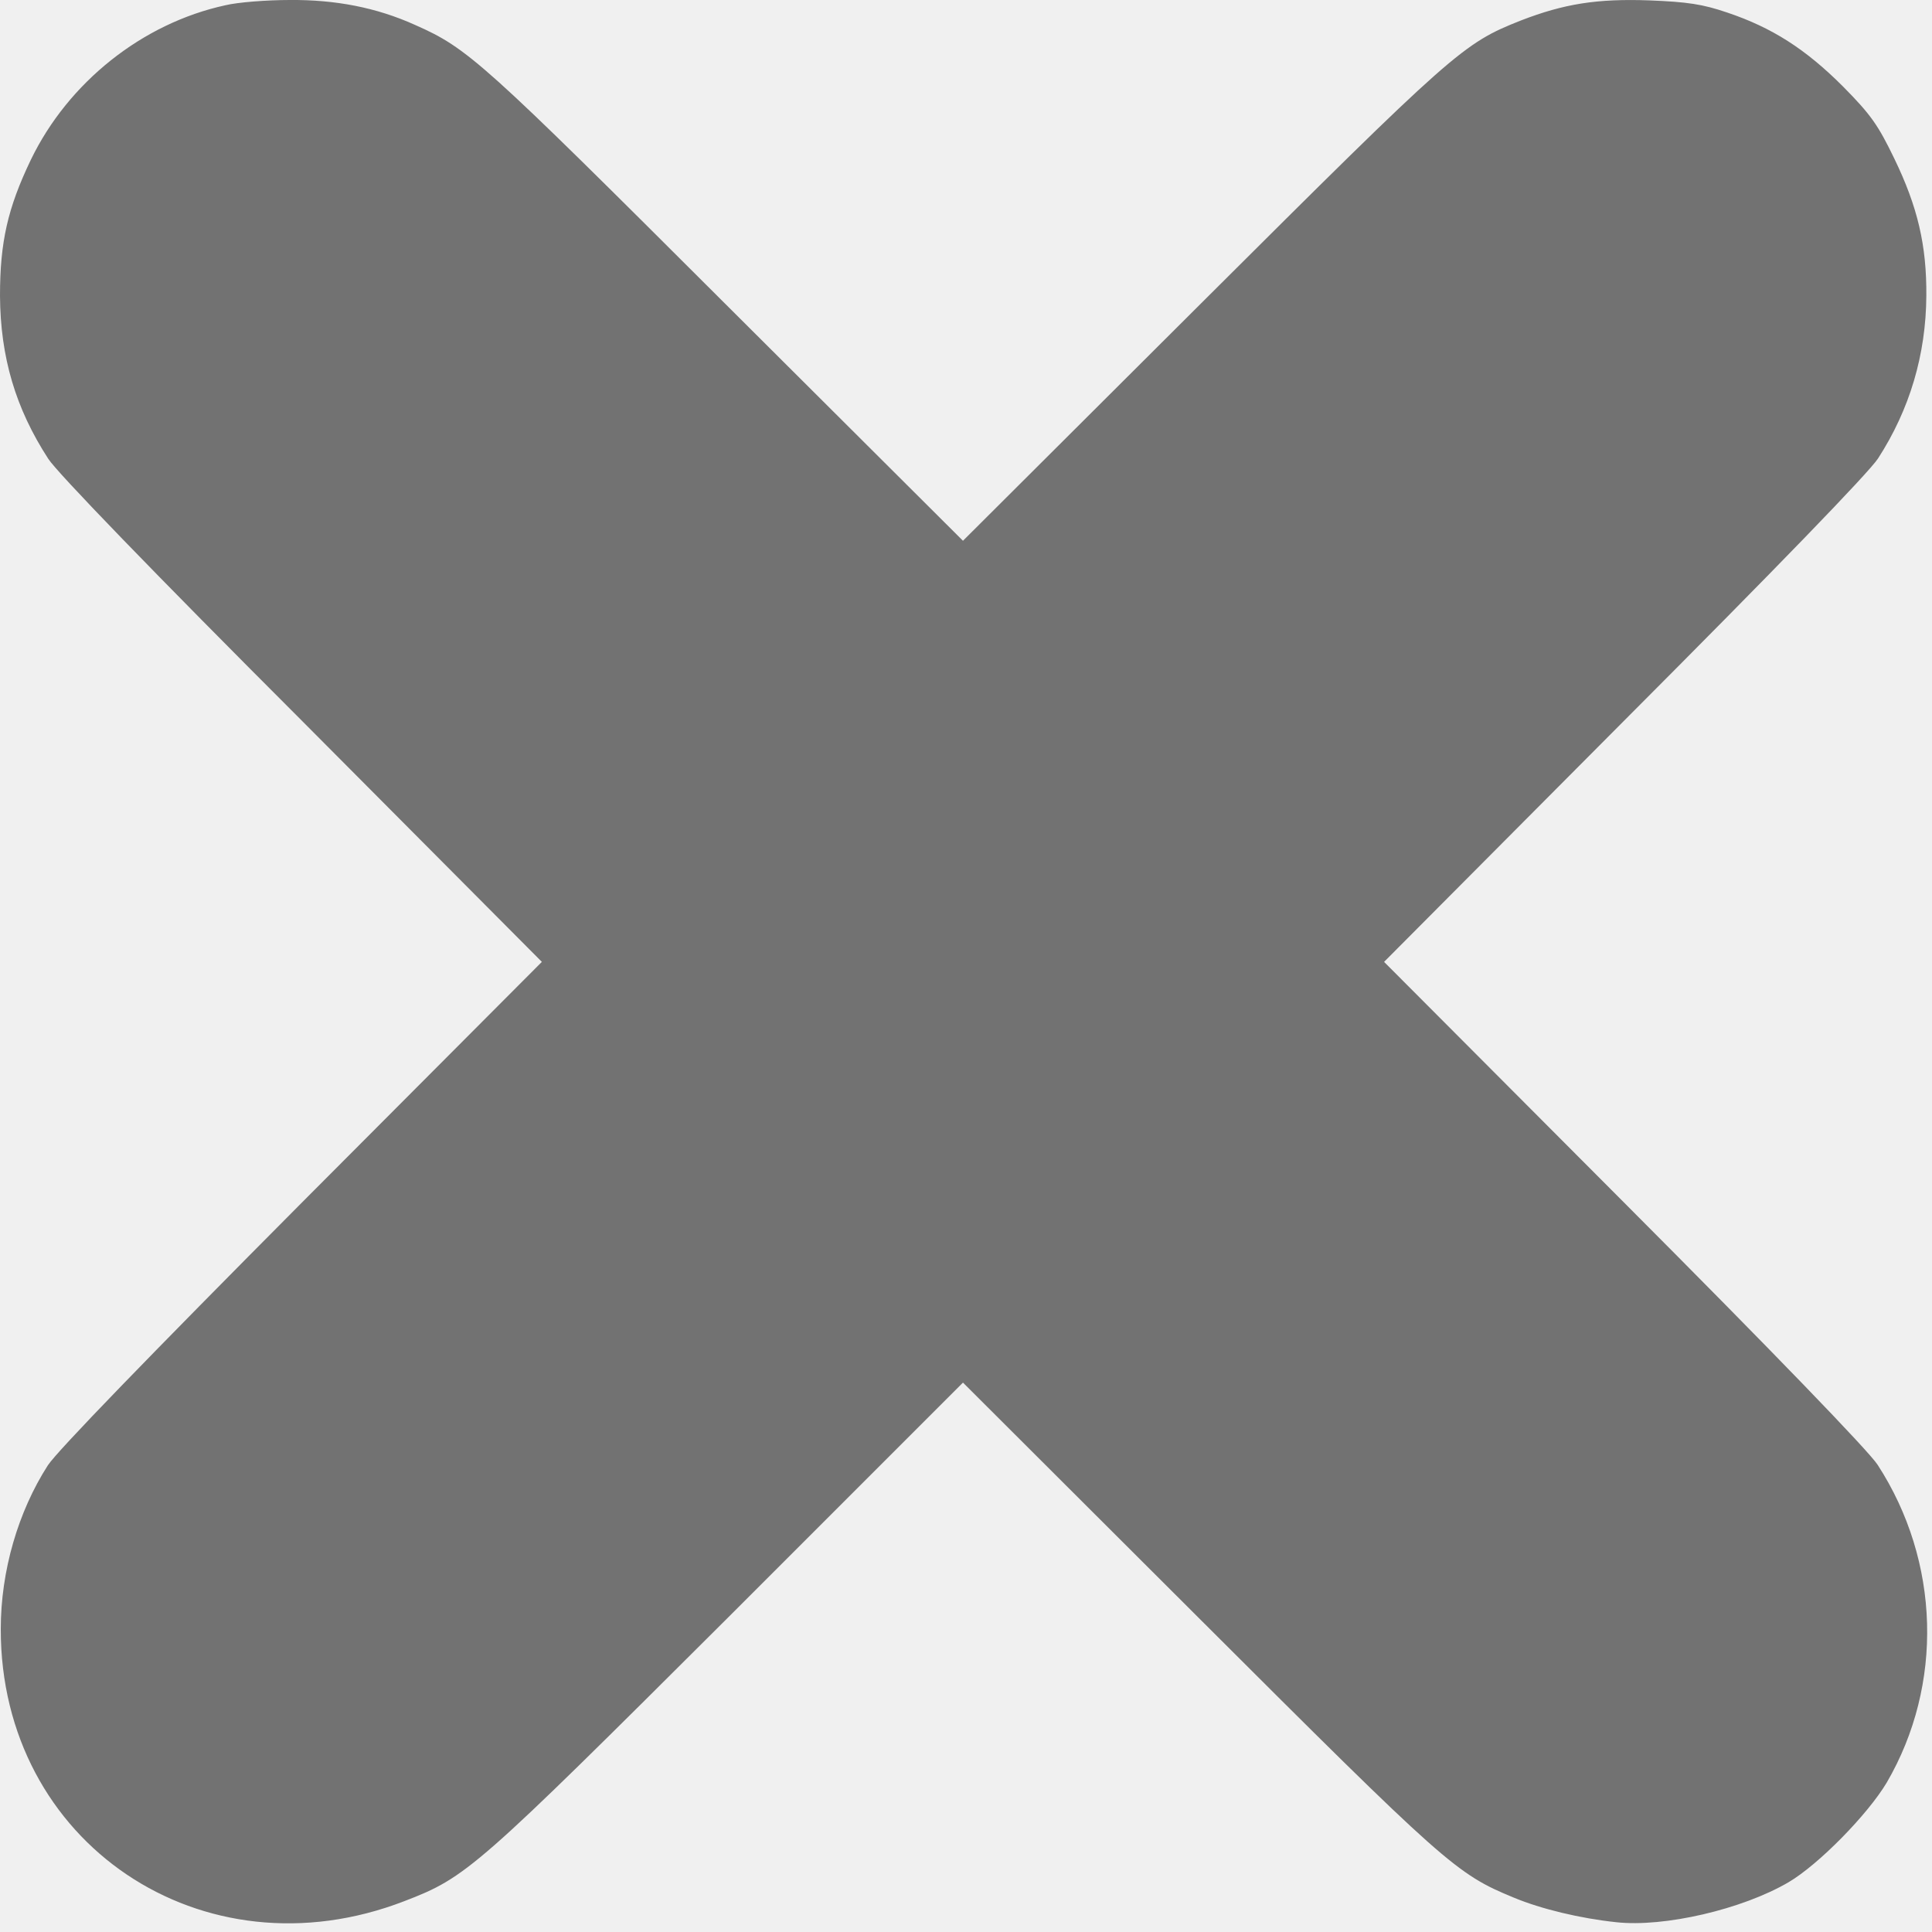
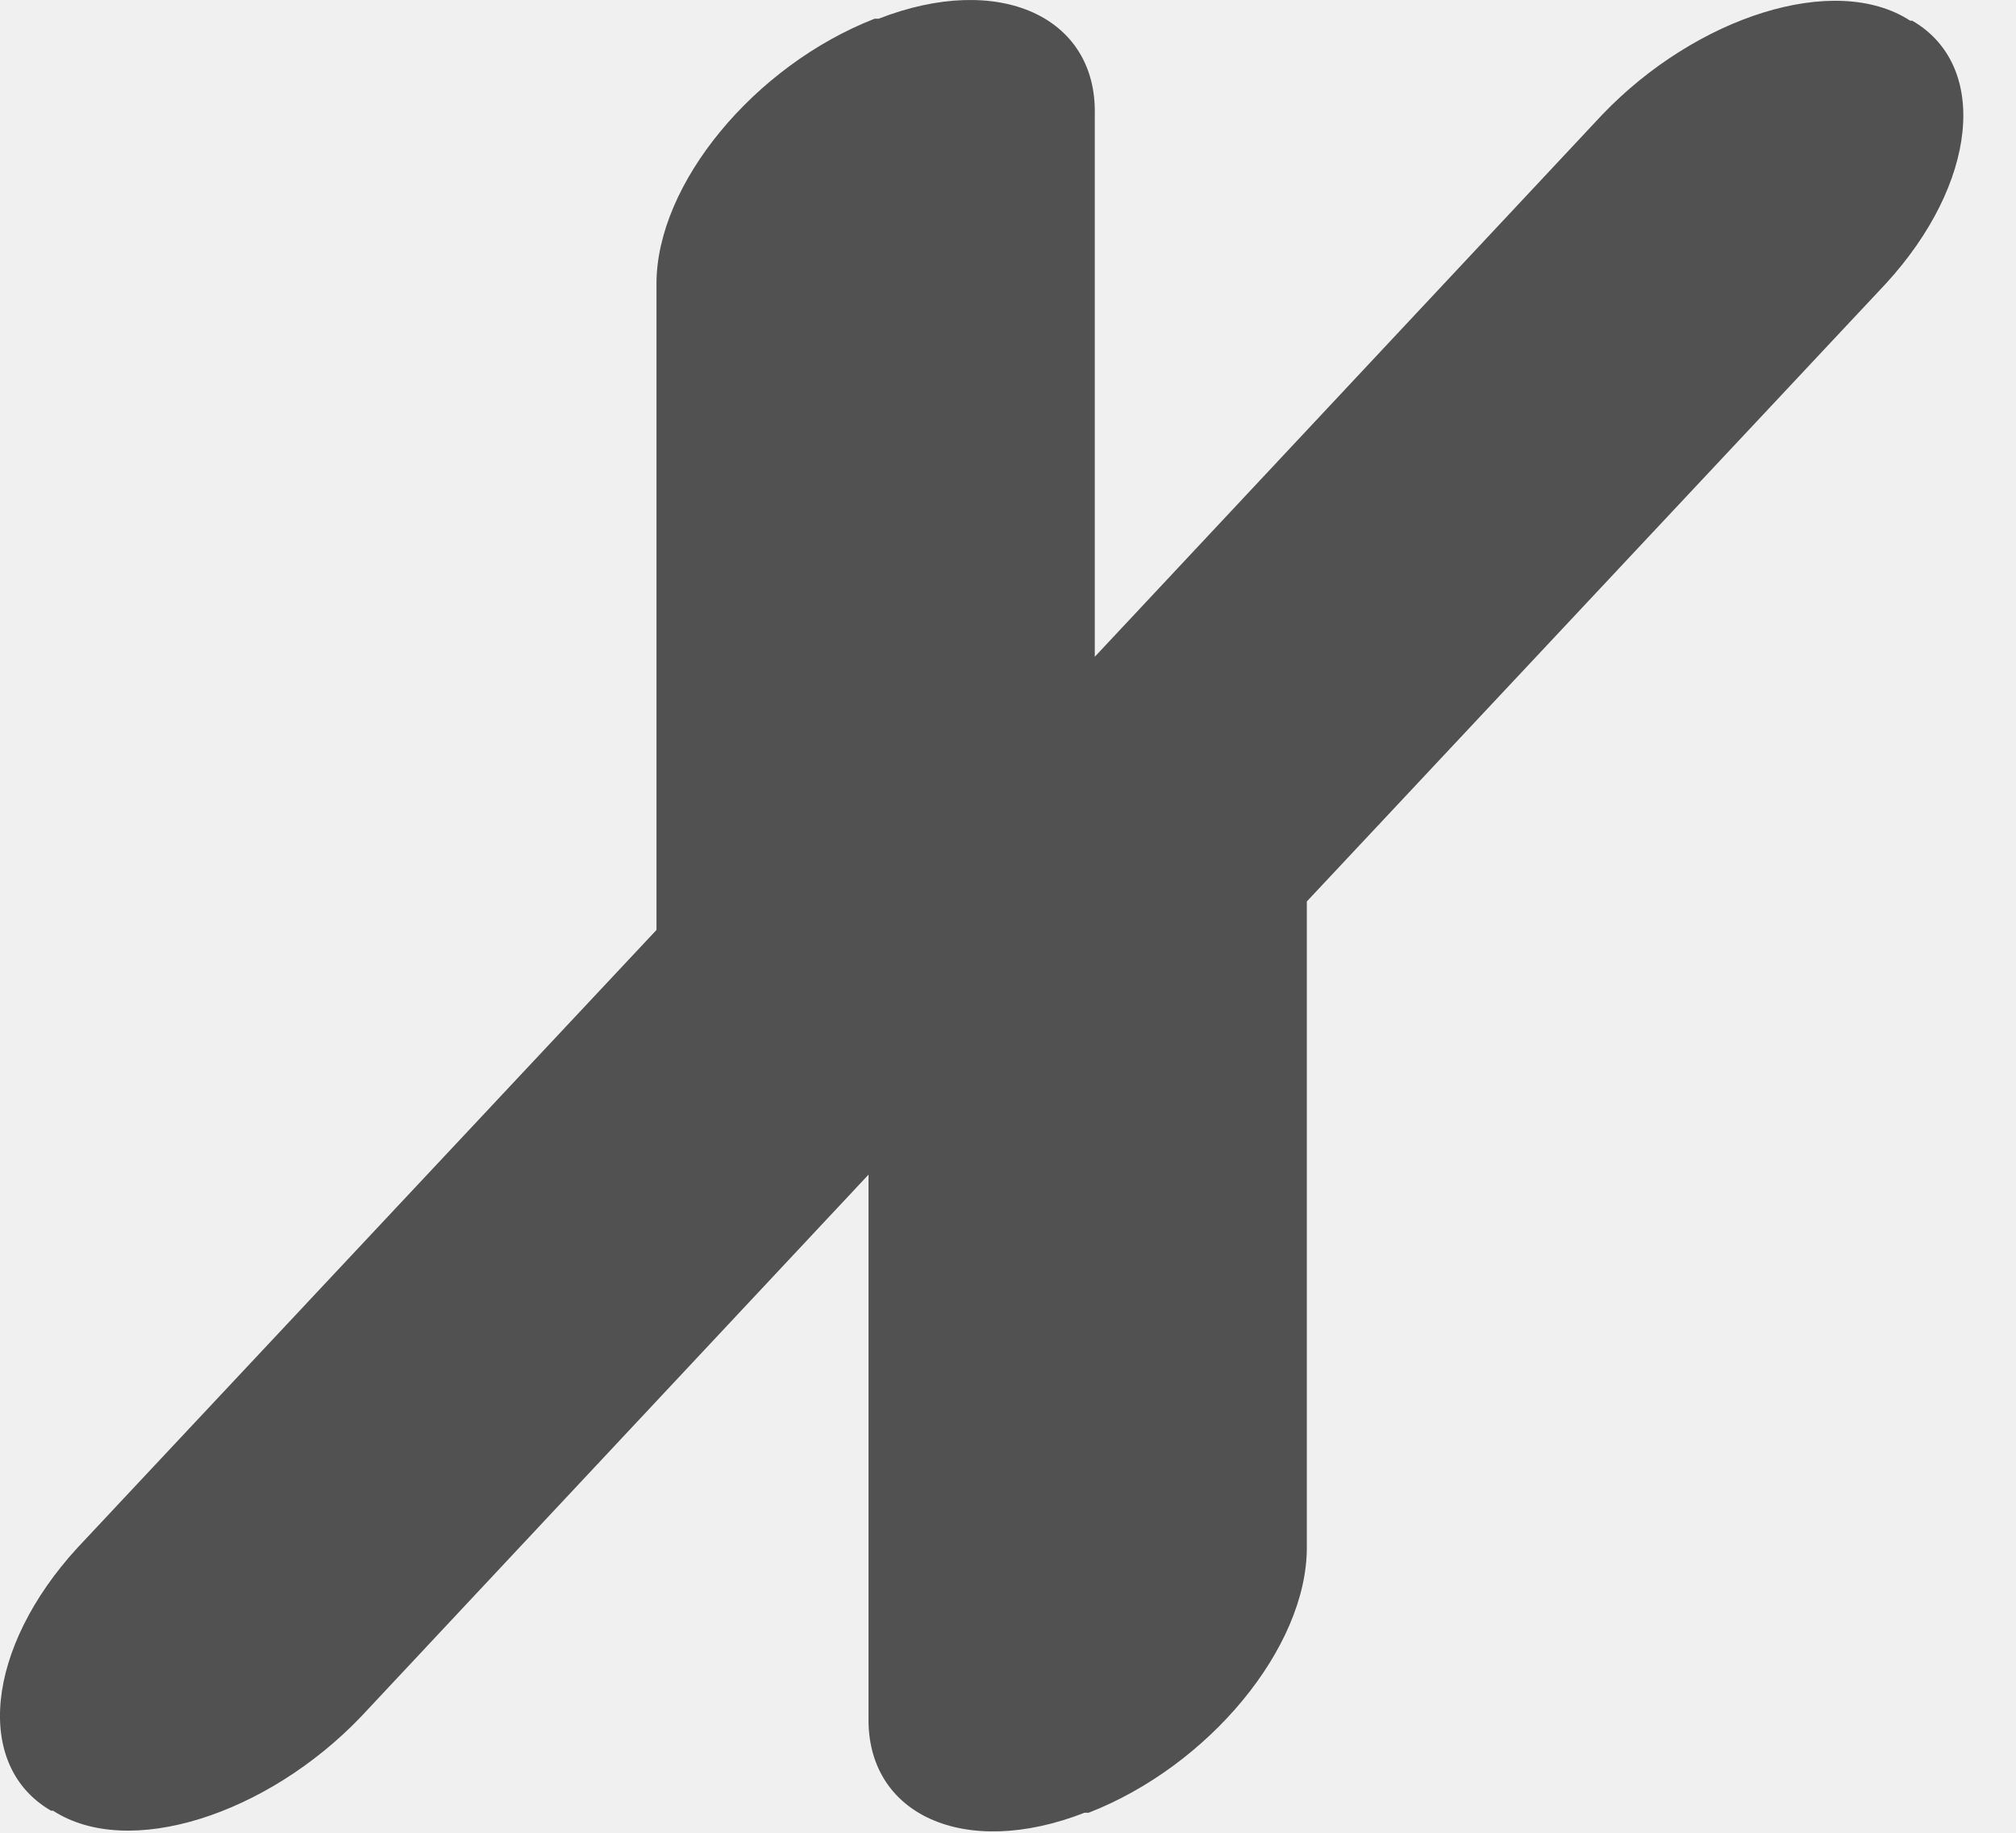
- <svg xmlns="http://www.w3.org/2000/svg" width="30" height="30" viewBox="0 0 30 30" fill="none">
-   <g clip-path="url(#clip0_175_27)">
-     <path d="M3.498 0.082C2.209 0.363 1.061 1.278 0.48 2.479C0.117 3.235 0 3.762 0 4.594C0.006 5.543 0.24 6.34 0.75 7.125C0.885 7.336 2.379 8.883 4.693 11.197L8.414 14.936L4.693 18.668C2.309 21.065 0.891 22.529 0.744 22.752C0.281 23.473 0.012 24.393 0.012 25.295C0.006 28.617 3.146 30.733 6.281 29.52C7.242 29.151 7.383 29.028 11.309 25.113L14.953 21.469L18.604 25.113C22.453 28.957 22.611 29.098 23.508 29.467C23.93 29.643 24.539 29.789 25.096 29.848C25.84 29.93 27.053 29.649 27.773 29.227C28.242 28.951 29.004 28.172 29.297 27.68C30.182 26.162 30.129 24.246 29.156 22.746C29.021 22.535 27.527 20.988 25.213 18.668L21.492 14.936L25.213 11.197C27.592 8.813 29.016 7.342 29.162 7.119C29.654 6.358 29.906 5.508 29.912 4.594C29.918 3.809 29.777 3.211 29.414 2.461C29.162 1.94 29.051 1.781 28.617 1.342C28.037 0.762 27.516 0.428 26.818 0.194C26.438 0.065 26.209 0.03 25.611 0.006C24.797 -0.023 24.287 0.059 23.619 0.317C22.717 0.674 22.594 0.78 18.656 4.705L14.953 8.397L11.273 4.729C7.482 0.944 7.266 0.75 6.445 0.387C5.848 0.117 5.209 -0.006 4.5 0C4.143 0 3.691 0.035 3.498 0.082Z" fill="#727272" />
+ <svg xmlns="http://www.w3.org/2000/svg" width="22" height="20" viewBox="0 0 22 20" fill="none">
+   <g id="cross" clip-path="url(#clip0_1095_527)">
+     <path id="Vector" d="M20.868 0.226H20.846C20.023 -0.308 18.51 0.182 17.487 1.249L11.947 7.167V1.249C11.97 0.182 10.902 -0.308 9.589 0.204H9.545C8.232 0.716 7.164 2.006 7.164 3.096V10.148L0.846 16.889C-0.155 17.979 -0.289 19.27 0.557 19.759H0.579C1.402 20.293 2.915 19.803 3.938 18.735L9.478 12.818V18.735C9.456 19.803 10.524 20.293 11.836 19.781H11.881C13.193 19.27 14.261 17.979 14.261 16.889V9.837L20.579 3.096C21.58 2.006 21.714 0.716 20.868 0.226Z" fill="#515151" />
  </g>
  <defs>
-     <clipPath id="clip0_175_27">
-       <rect width="30" height="30" fill="white" />
+     <clipPath id="clip0_1095_527">
+       <rect width="22" height="20" fill="white" />
    </clipPath>
  </defs>
</svg>
